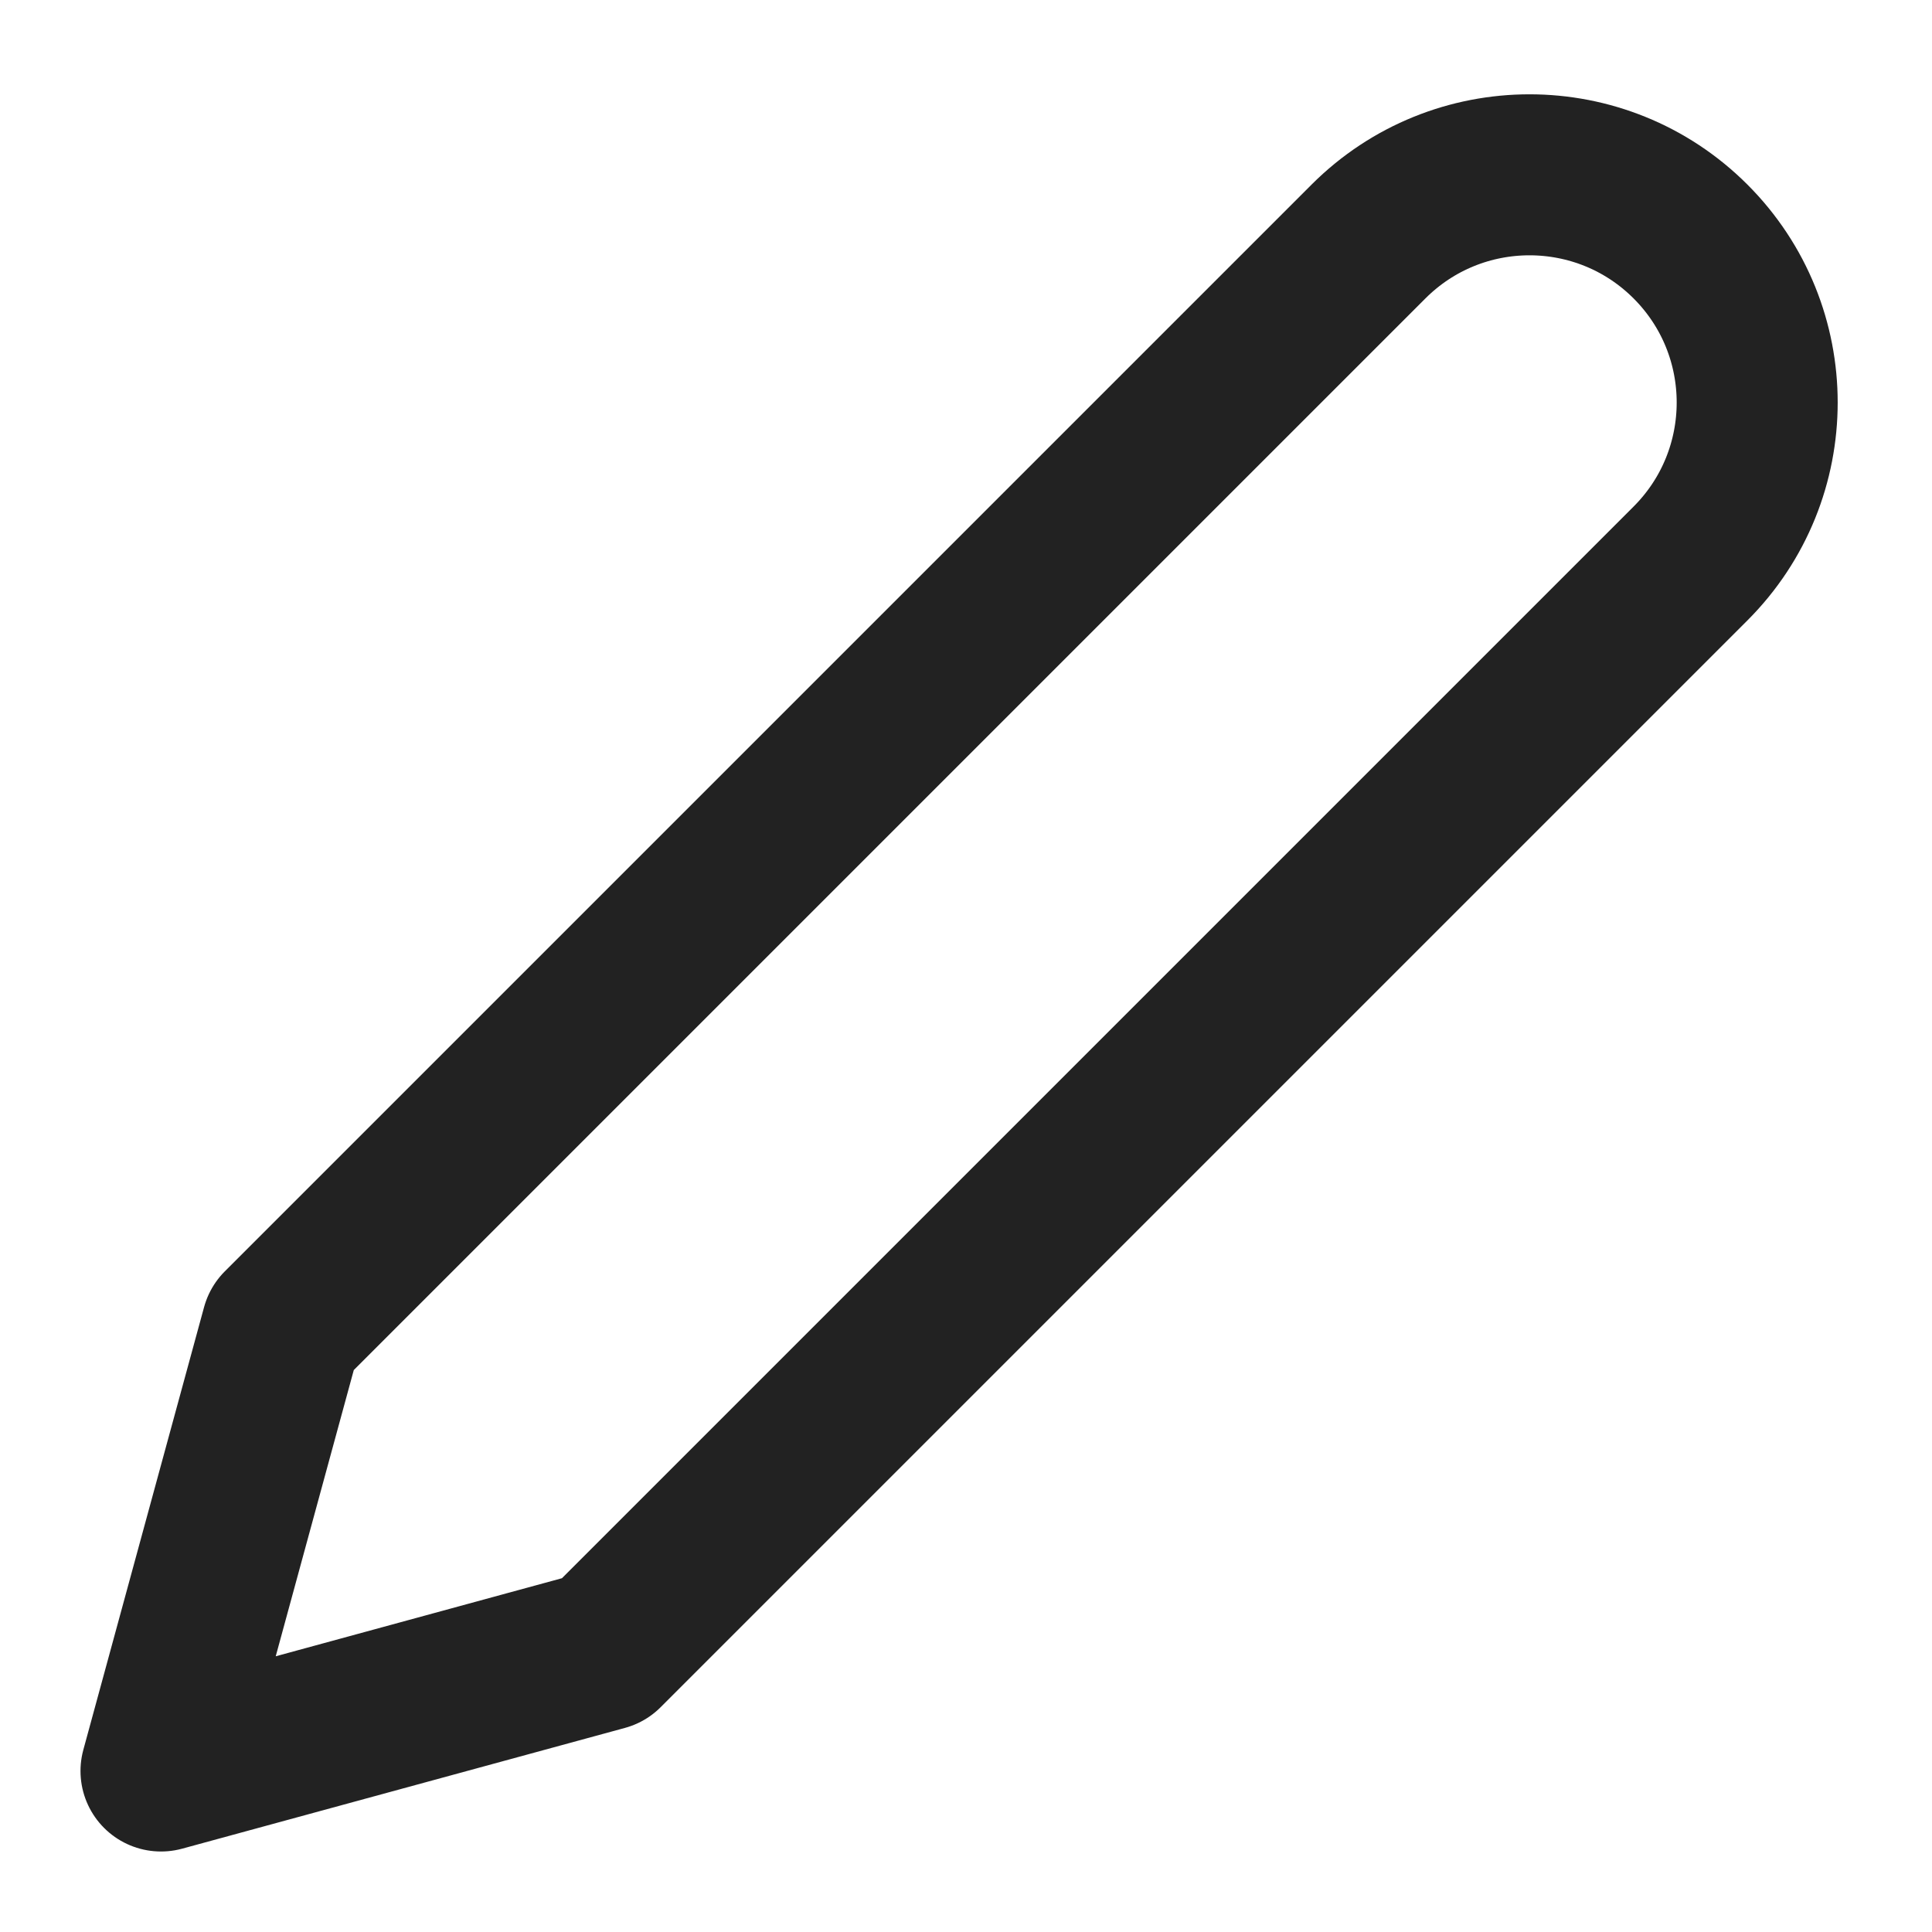
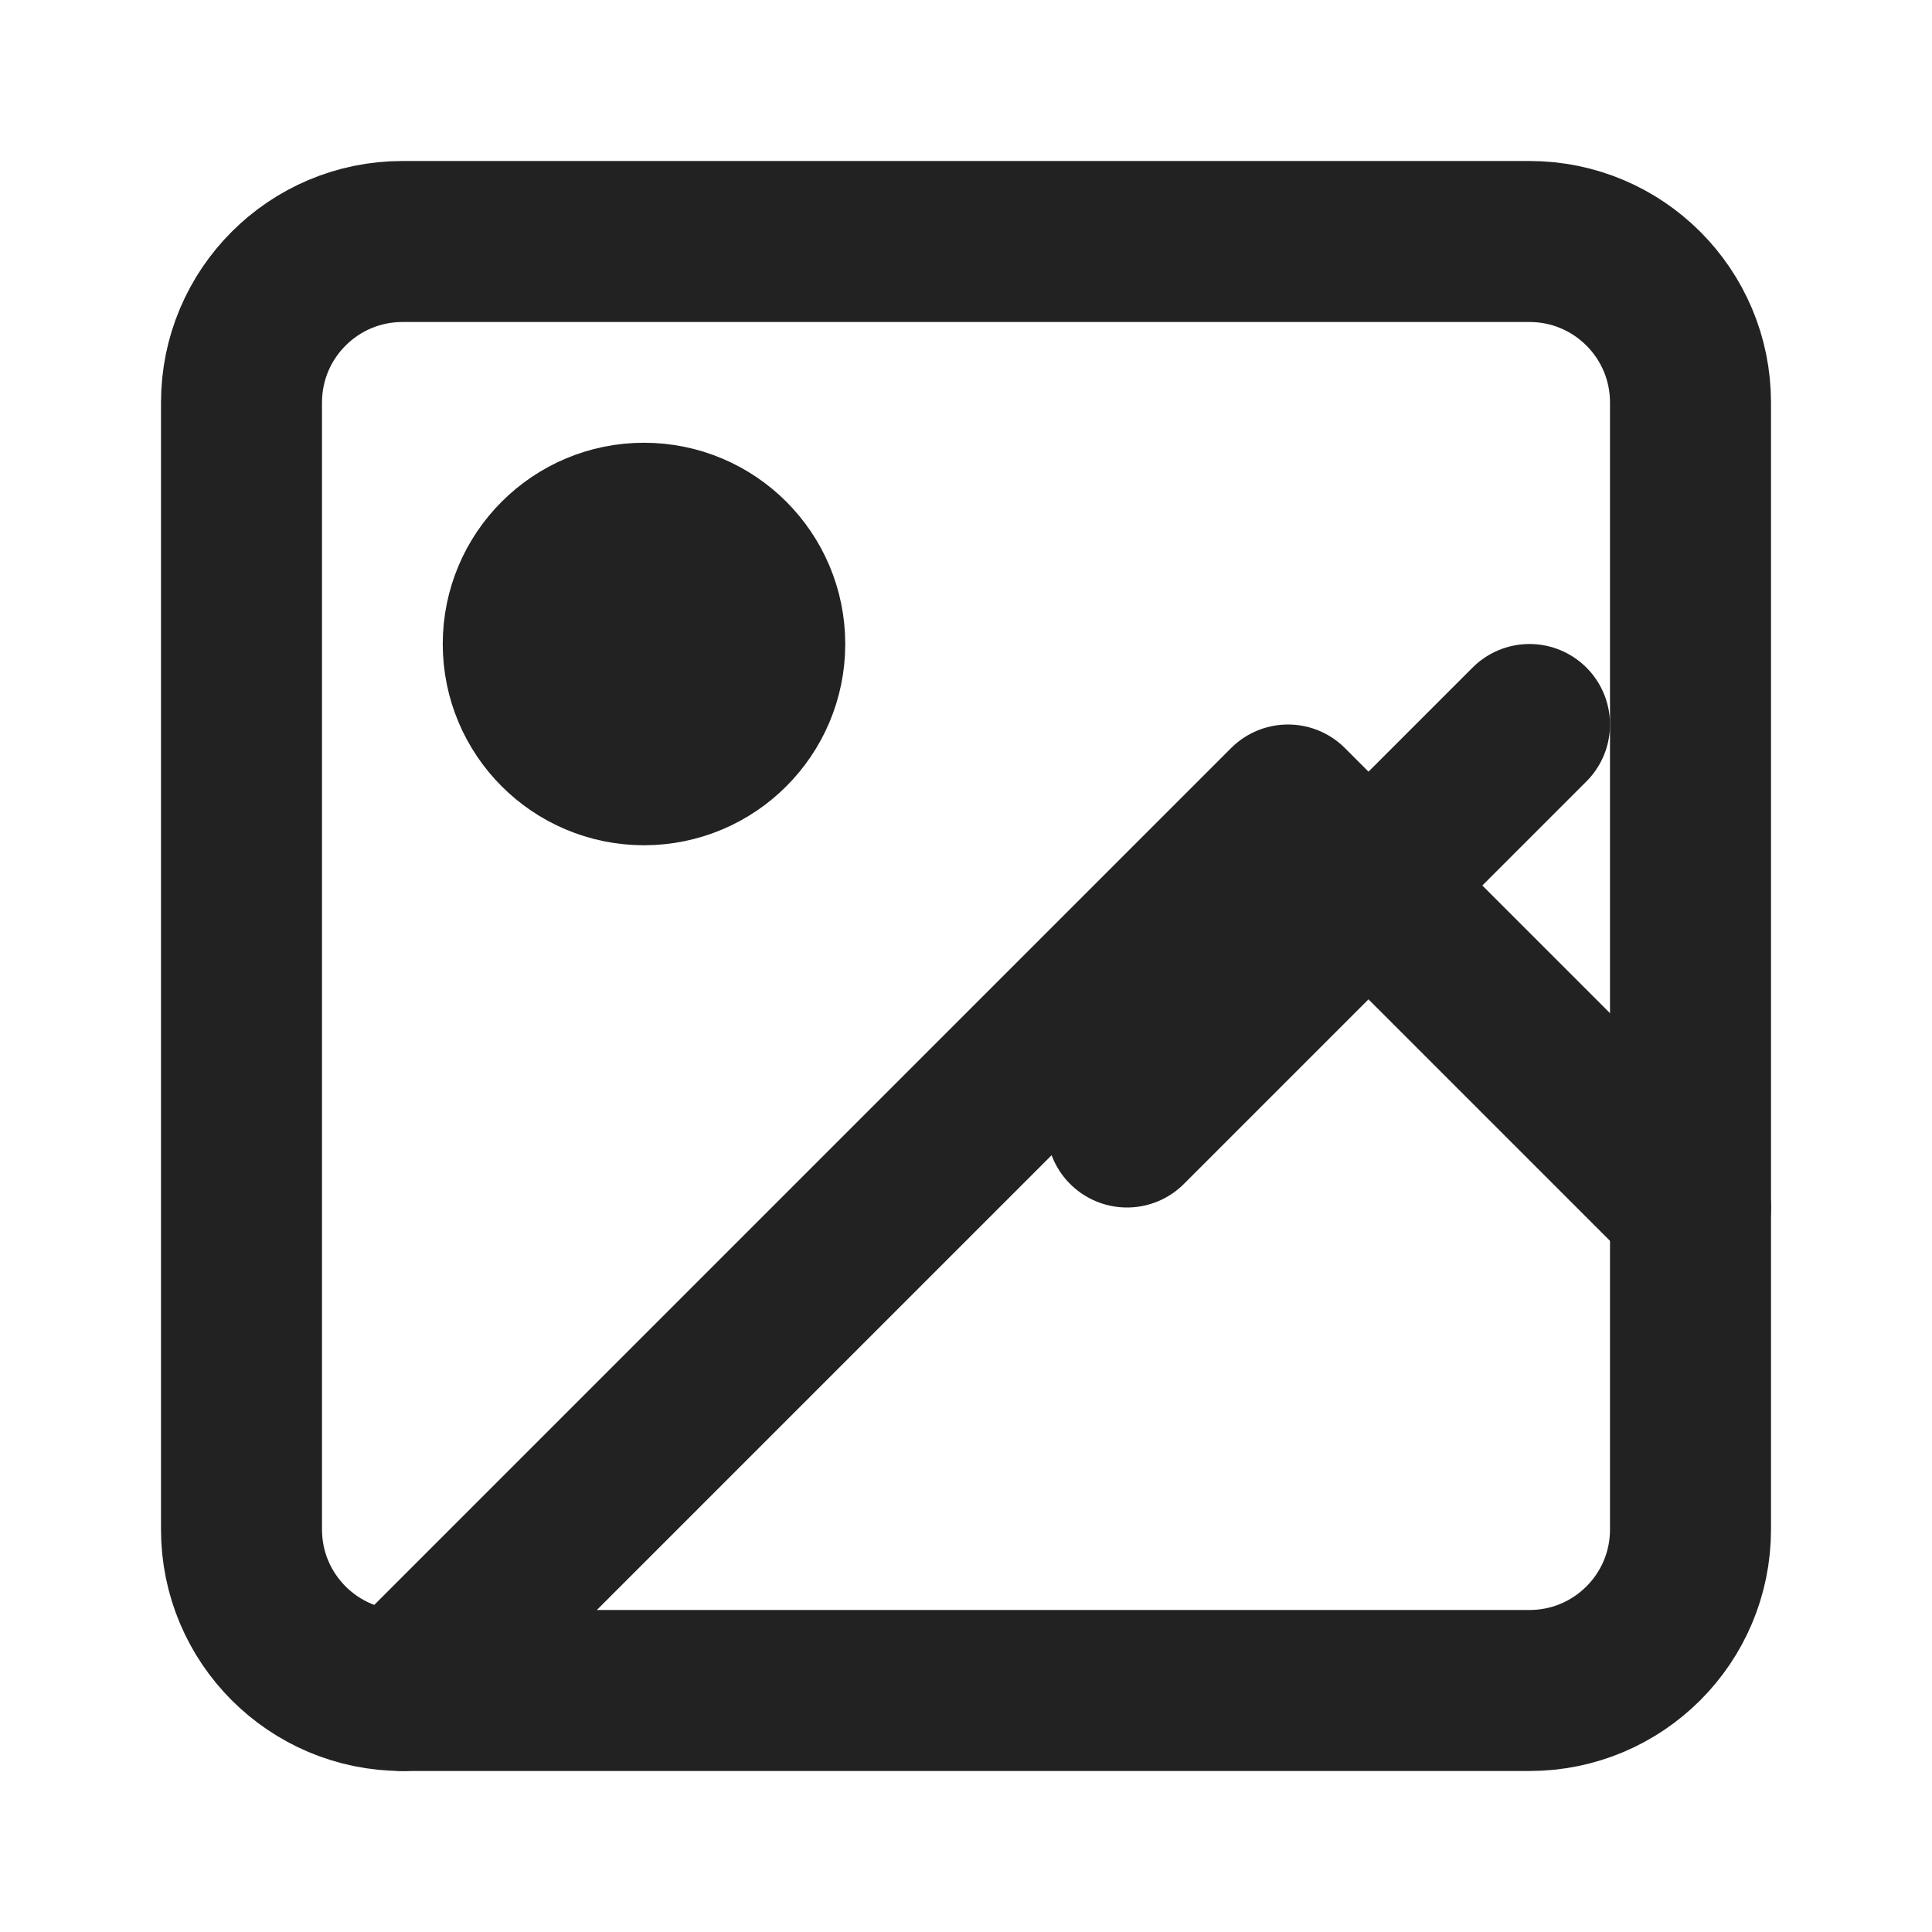
<svg xmlns="http://www.w3.org/2000/svg" width="24" height="24" viewBox="0 0 24 24" fill="none" stroke="#222222" stroke-width="2" stroke-linecap="round" stroke-linejoin="round">
-   <path d="M17 3a2.828 2.828 0 1 1 4 4L7.5 20.5 2 22l1.5-5.5L17 3z" />
+   <rect x="3" y="3" width="18" height="18" rx="2" />
+   <circle cx="8" cy="8" r="1.5" fill="#222222" />
+   <path d="M21 15l-5-5L5 21" />
+   <path d="M14 14l5-5" />
</svg>
